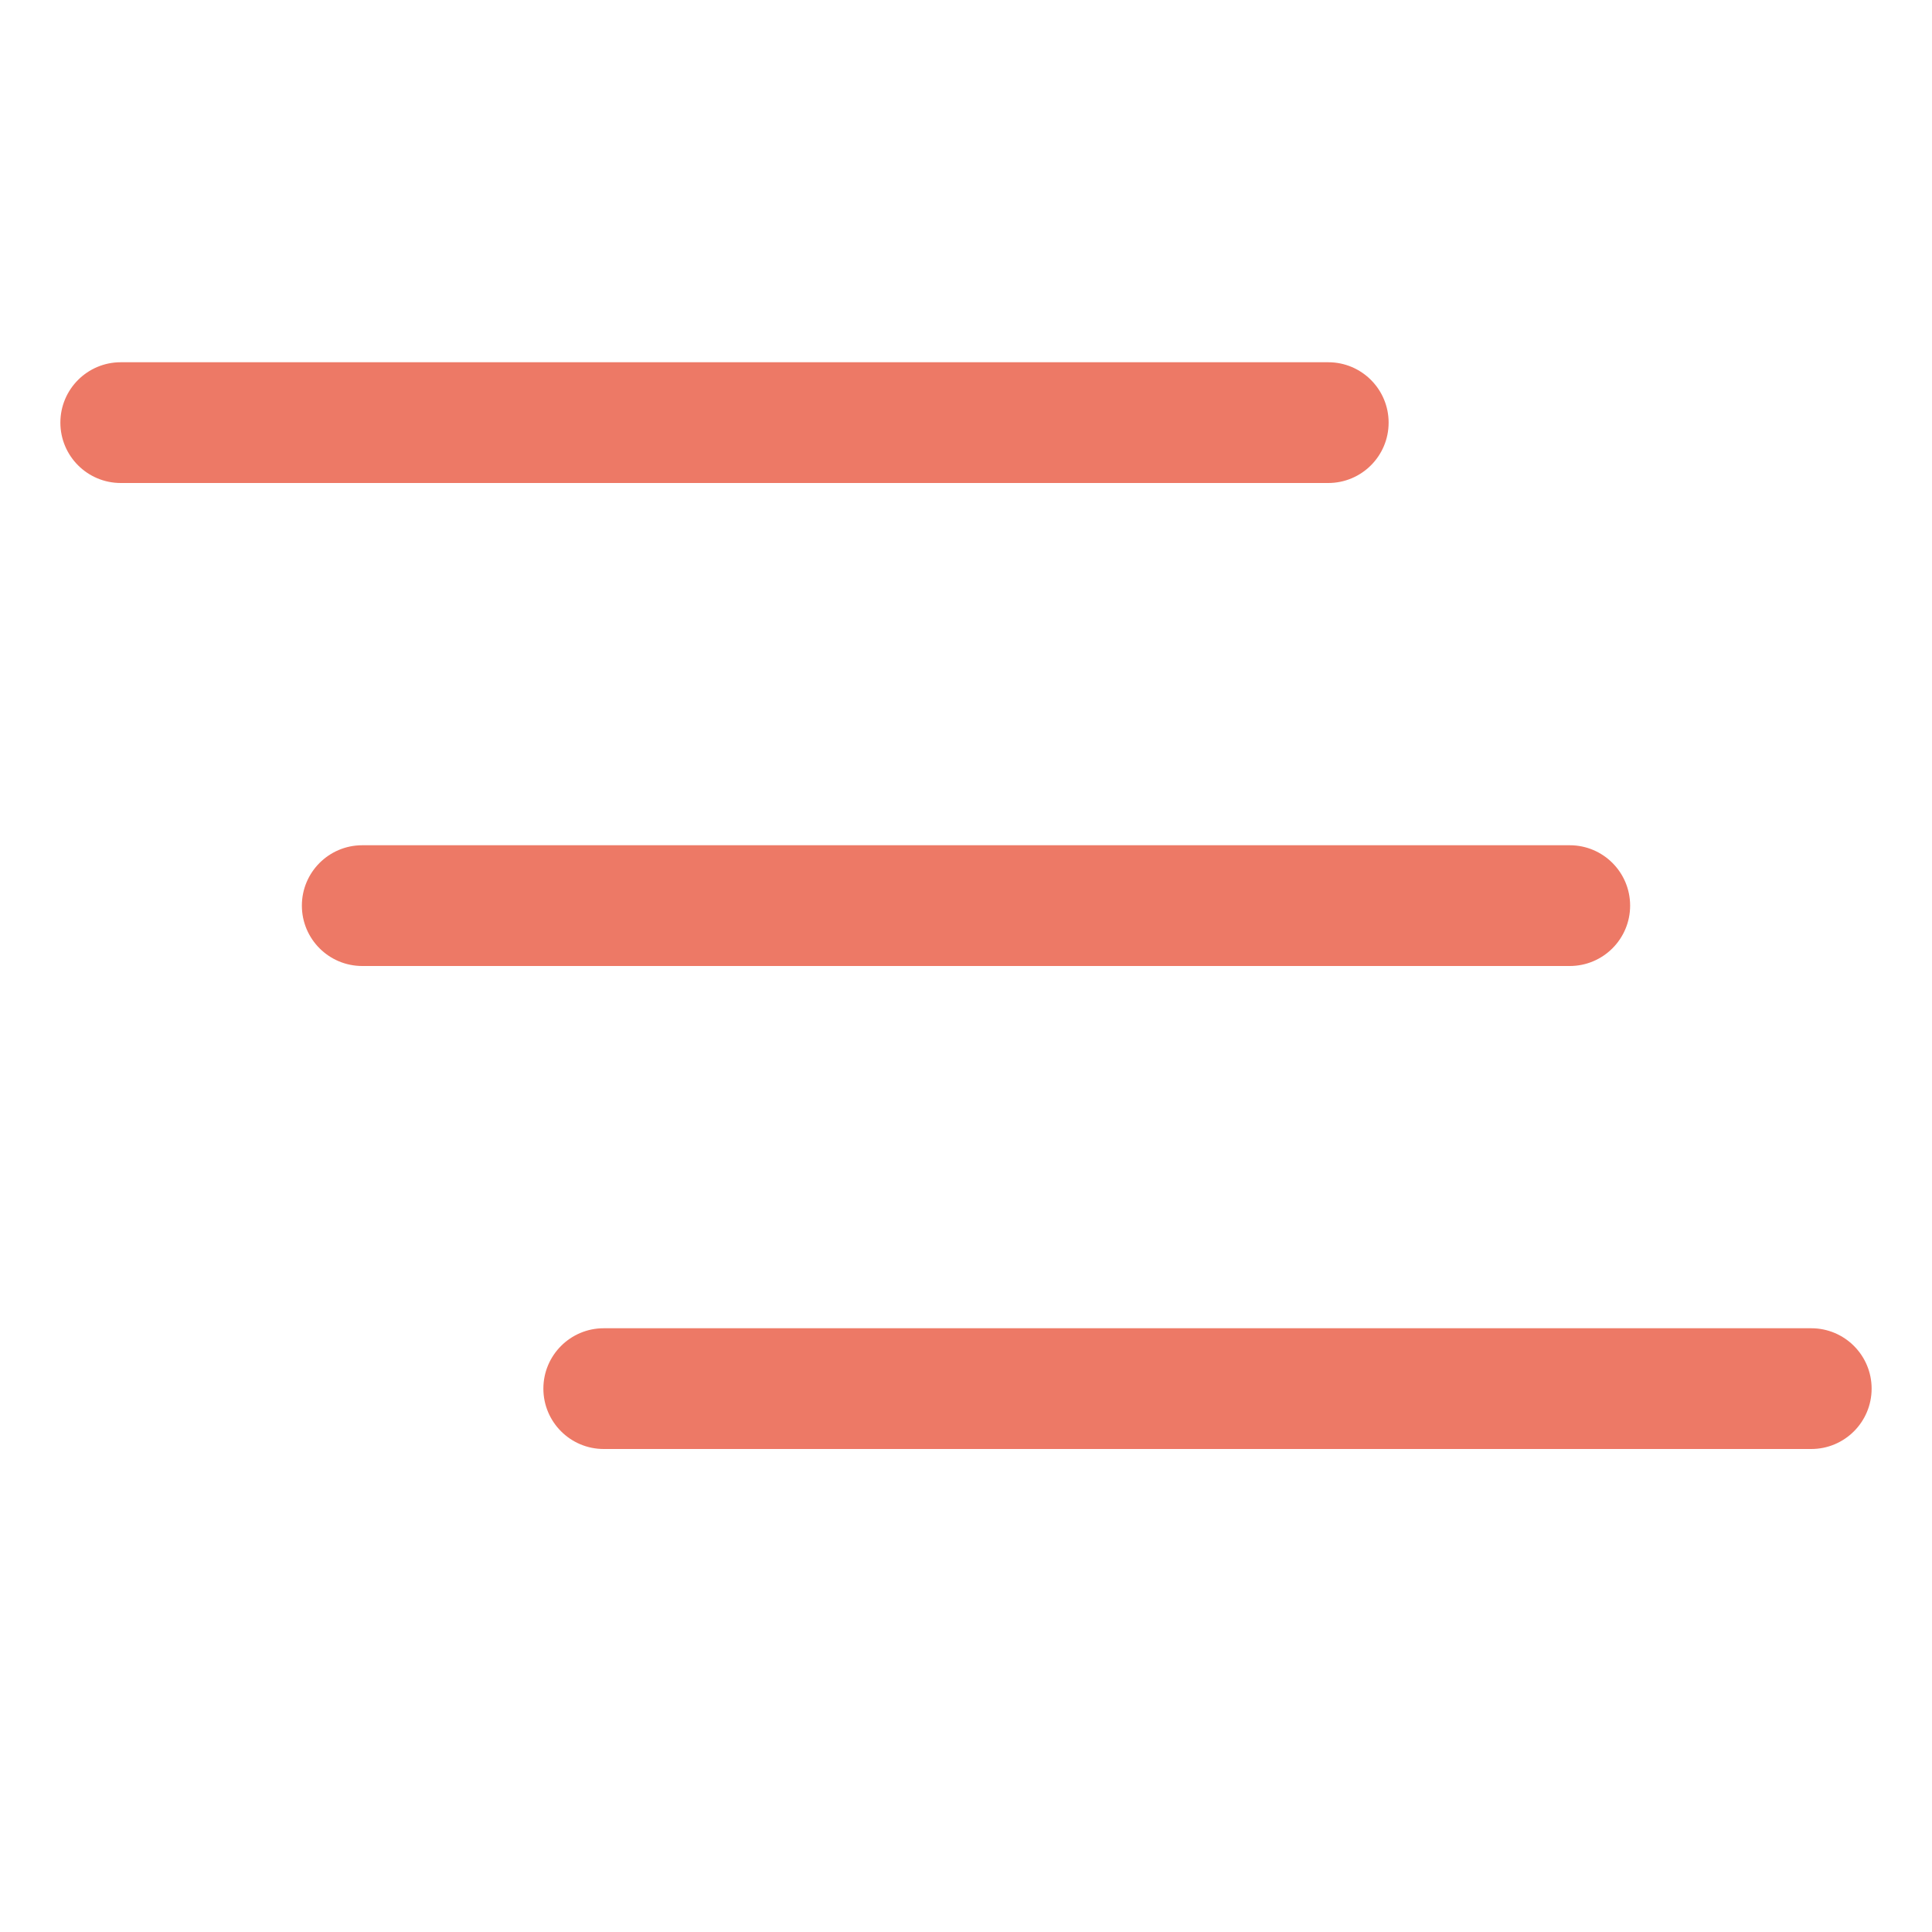
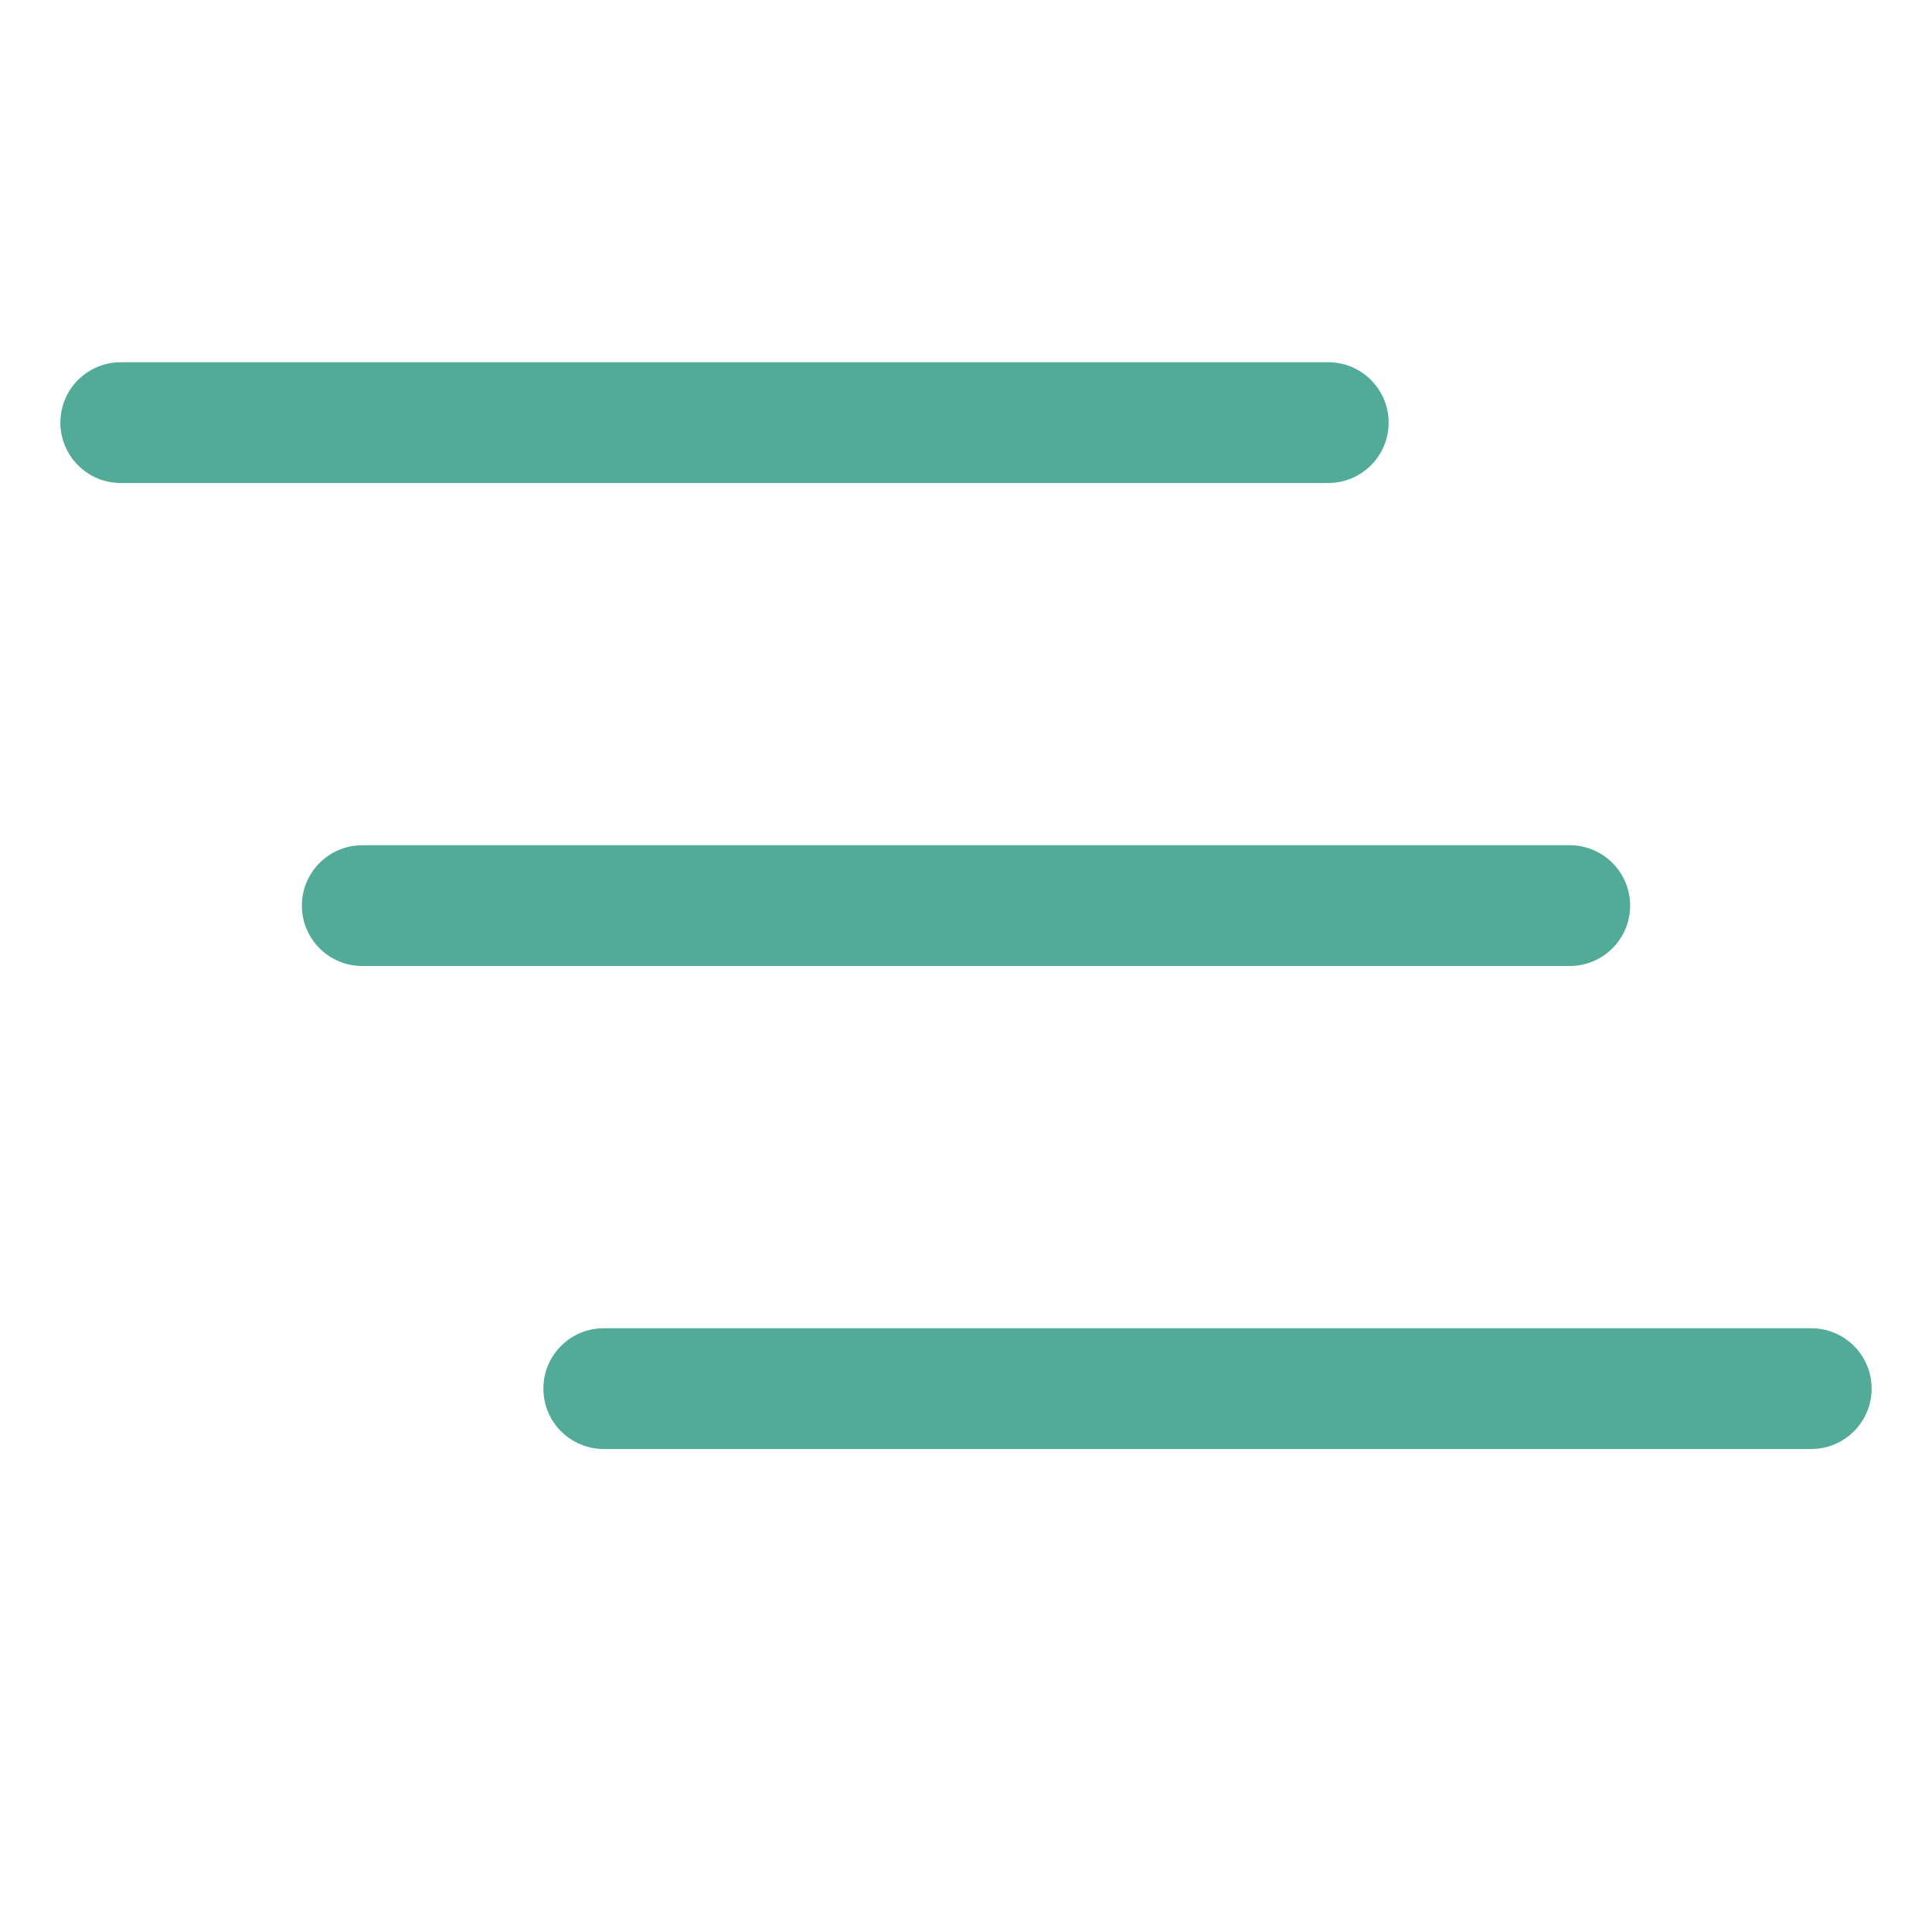
- <svg xmlns="http://www.w3.org/2000/svg" width="30" height="30" fill="#ed7966" class="bi bi-list-nested" viewBox="0 0 16 16">
+ <svg xmlns="http://www.w3.org/2000/svg" width="30" height="30" fill="#52ab98" class="bi bi-list-nested" viewBox="0 0 16 16">
  <path fill-rule="evenodd" d="M4.5 11.5A.5.5 0 0 1 5 11h10a.5.5 0 0 1 0 1H5a.5.5 0 0 1-.5-.5zm-2-4A.5.5 0 0 1 3 7h10a.5.5 0 0 1 0 1H3a.5.5 0 0 1-.5-.5zm-2-4A.5.5 0 0 1 1 3h10a.5.5 0 0 1 0 1H1a.5.5 0 0 1-.5-.5z" />
</svg>
